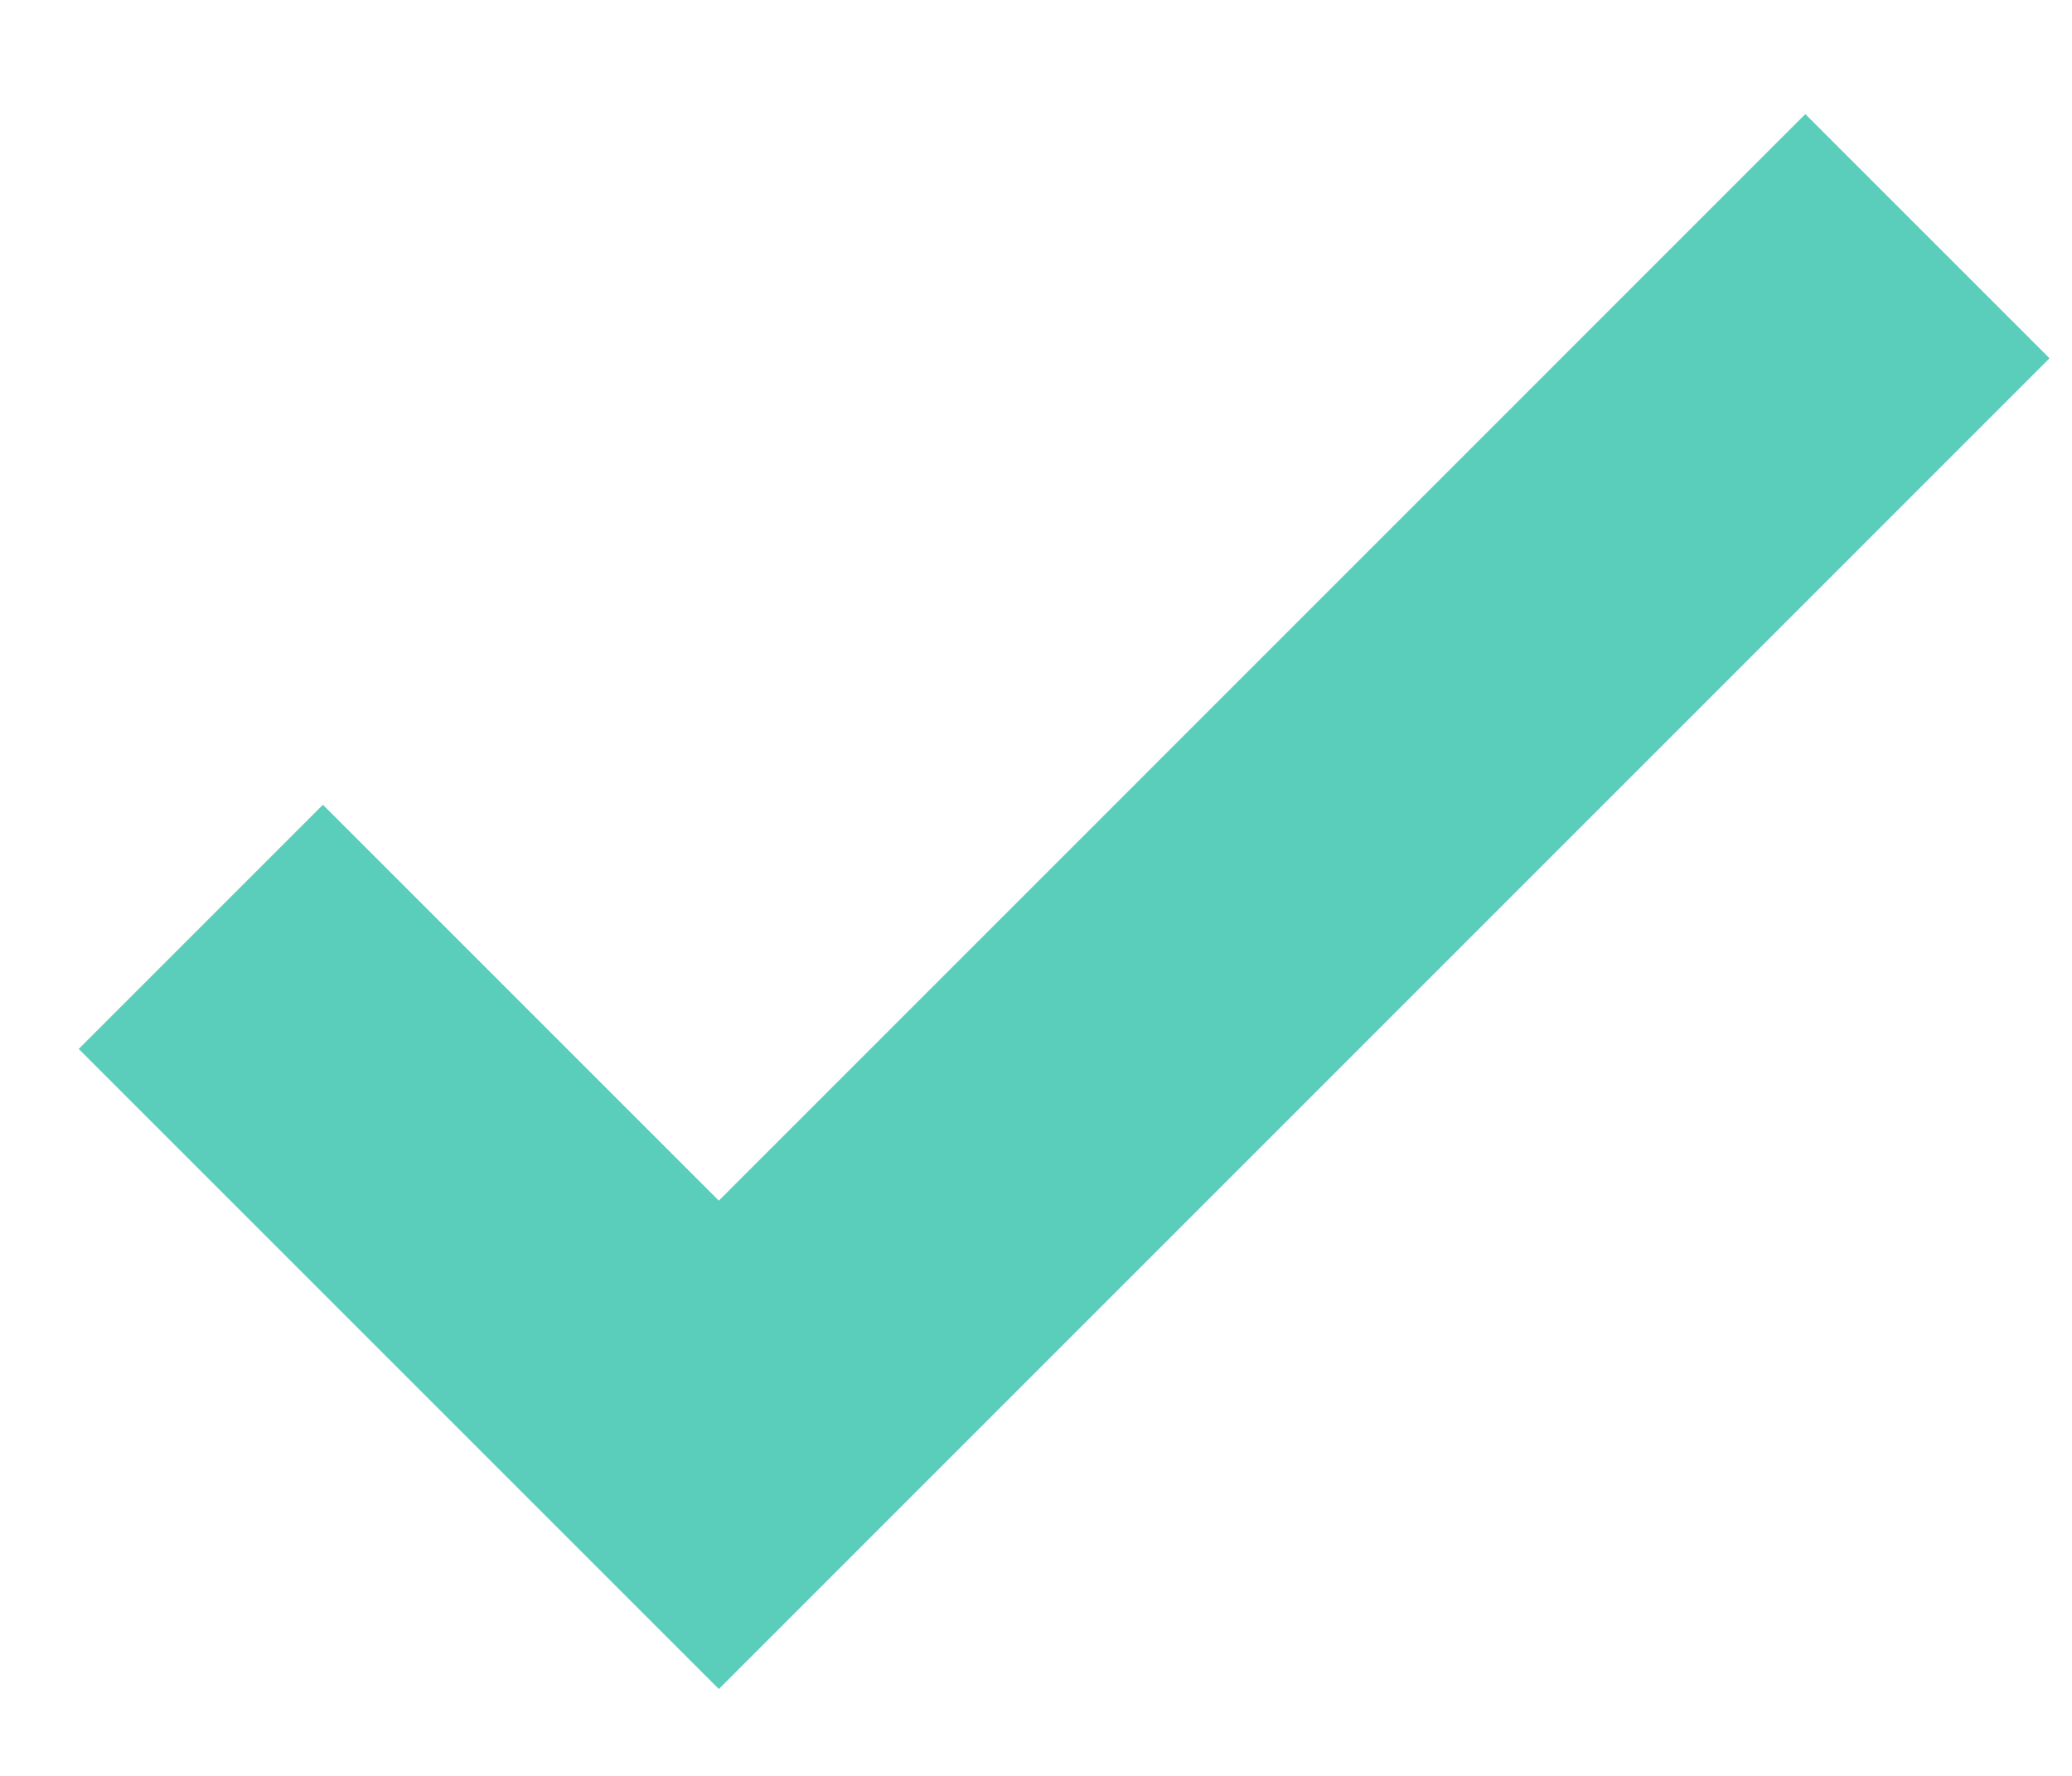
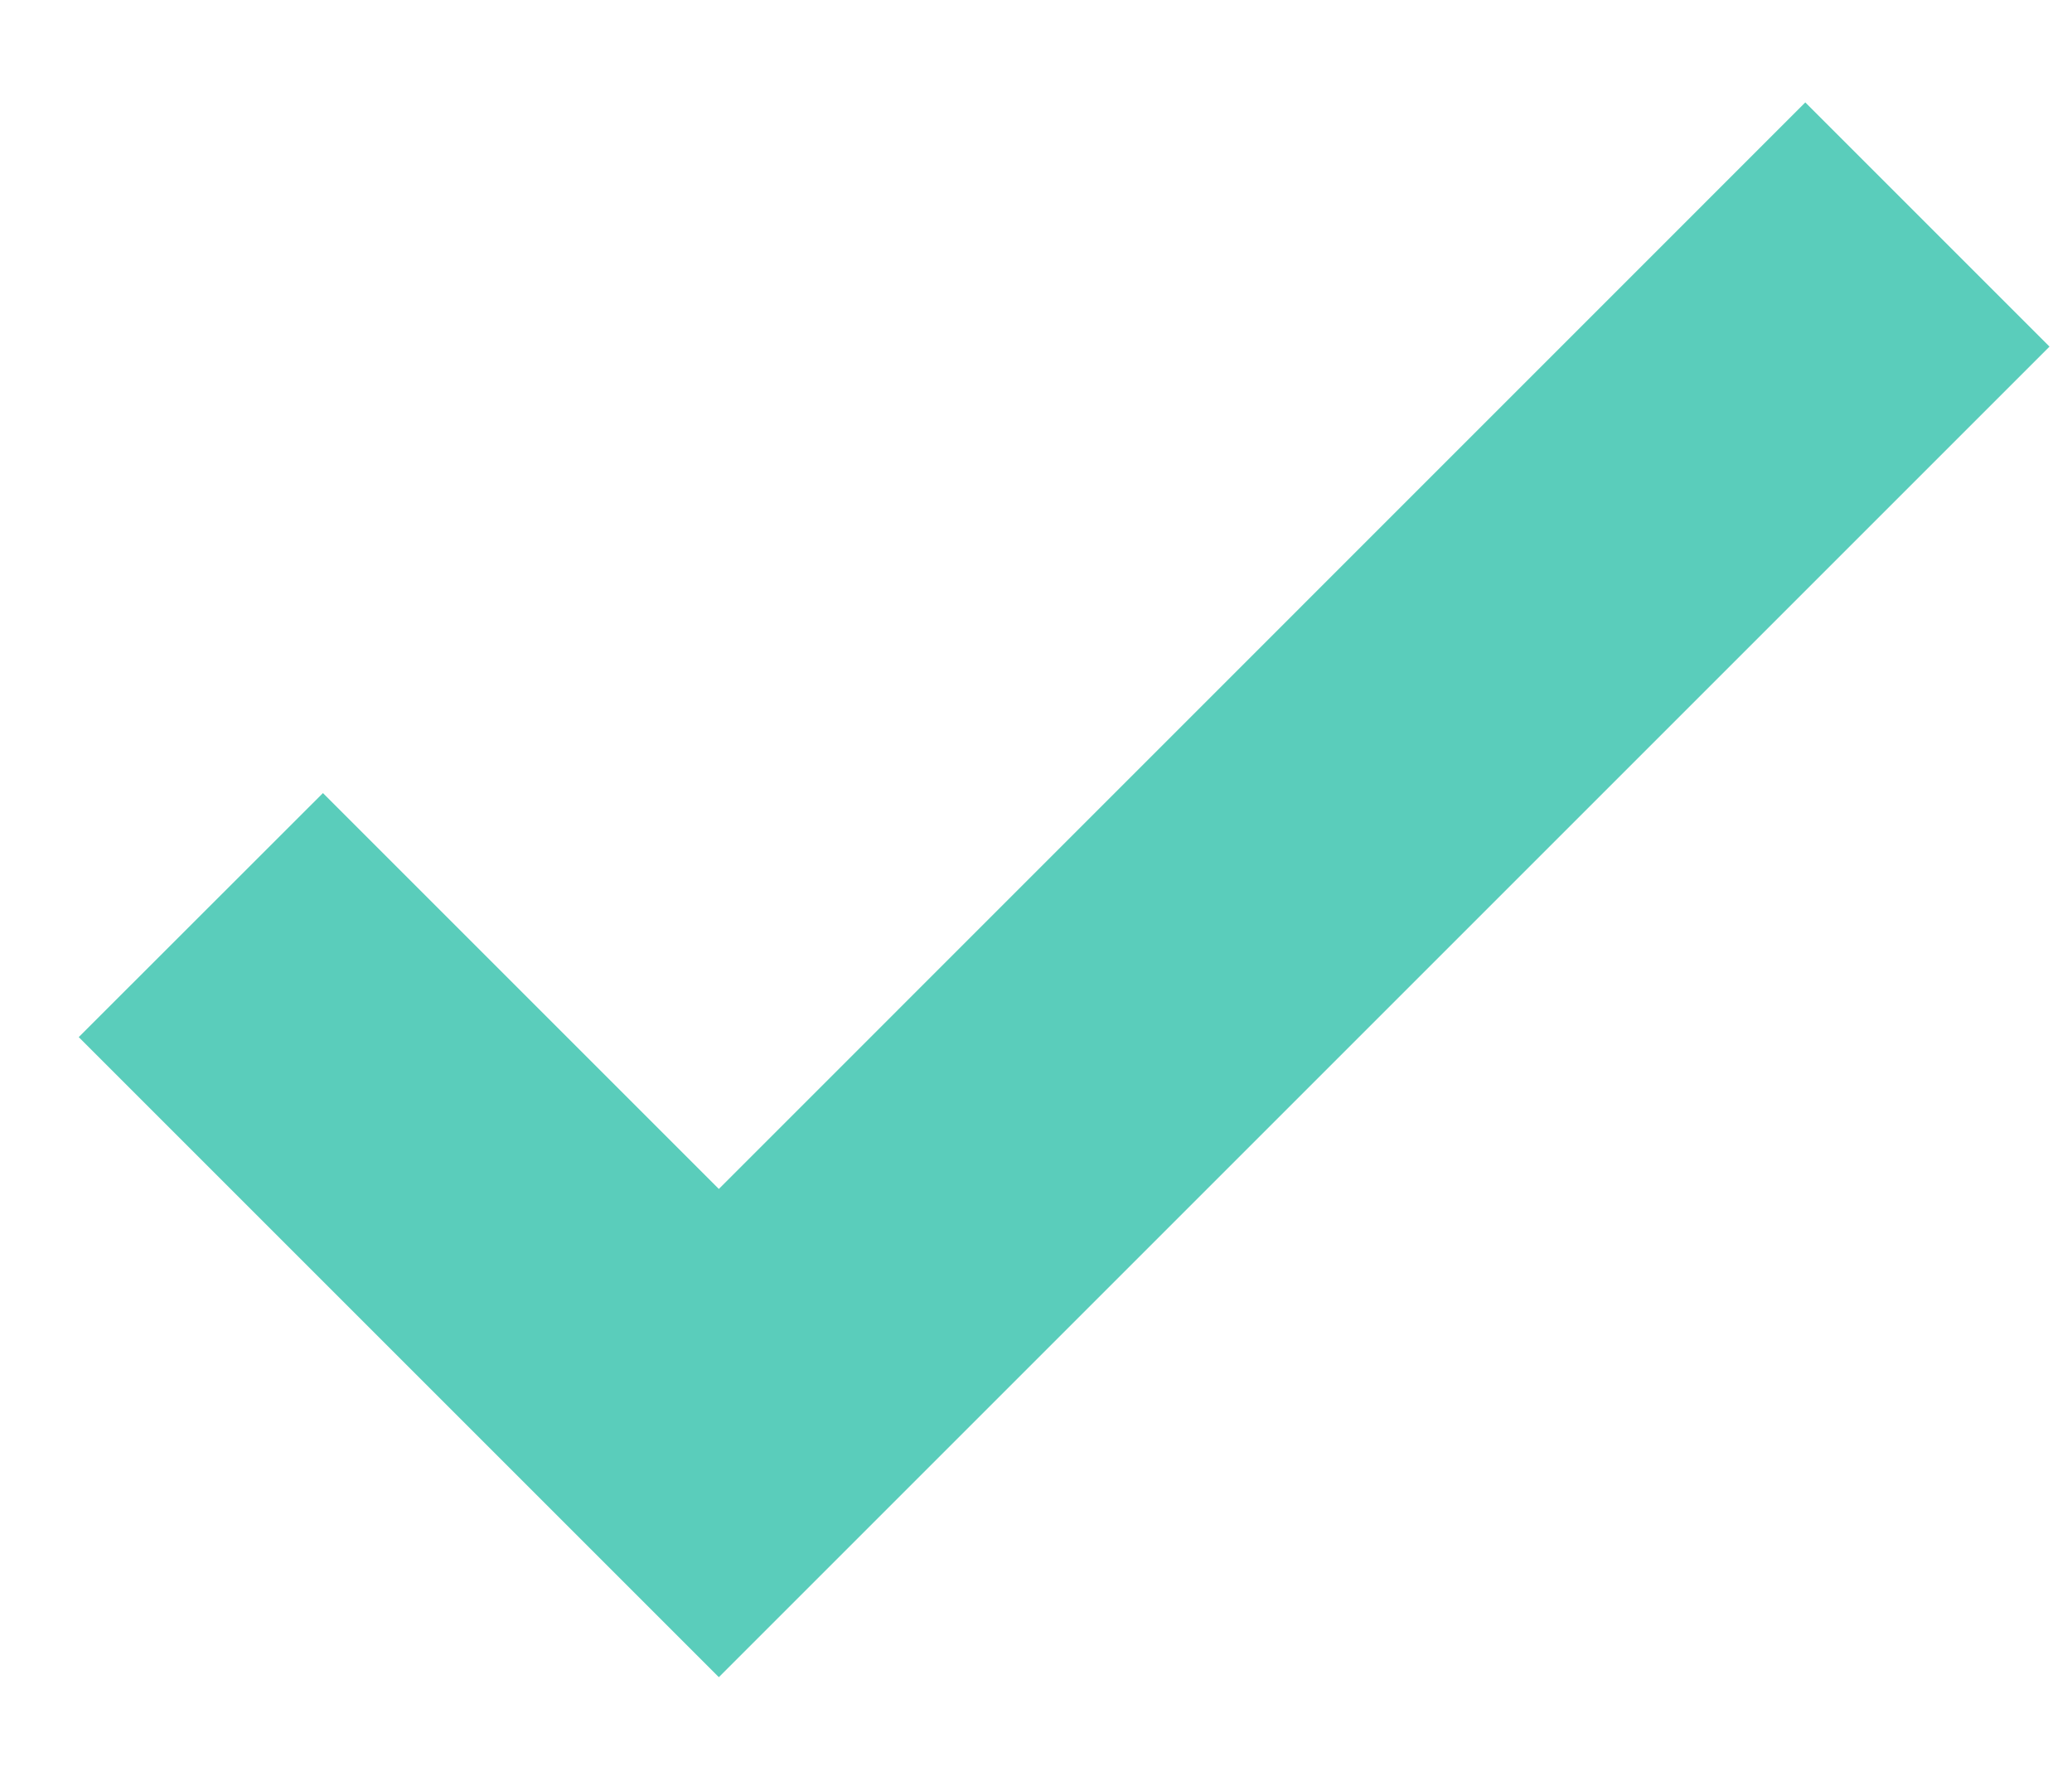
<svg xmlns="http://www.w3.org/2000/svg" width="14" height="12" viewBox="0 0 14 12" fill="none">
-   <path fill-rule="evenodd" clip-rule="evenodd" d="M13.848 2.421L4.857 11.413L0.532 7.088L2.182 5.438L4.857 8.113L12.198 0.771L13.848 2.421Z" fill="#5ACDBB" />
+   <path fill-rule="evenodd" clip-rule="evenodd" d="M13.848 2.342L4.857 11.333L0.532 7.008L2.182 5.359L4.857 8.034L12.198 0.692L13.848 2.342Z" fill="#5ACDBB" />
</svg>
